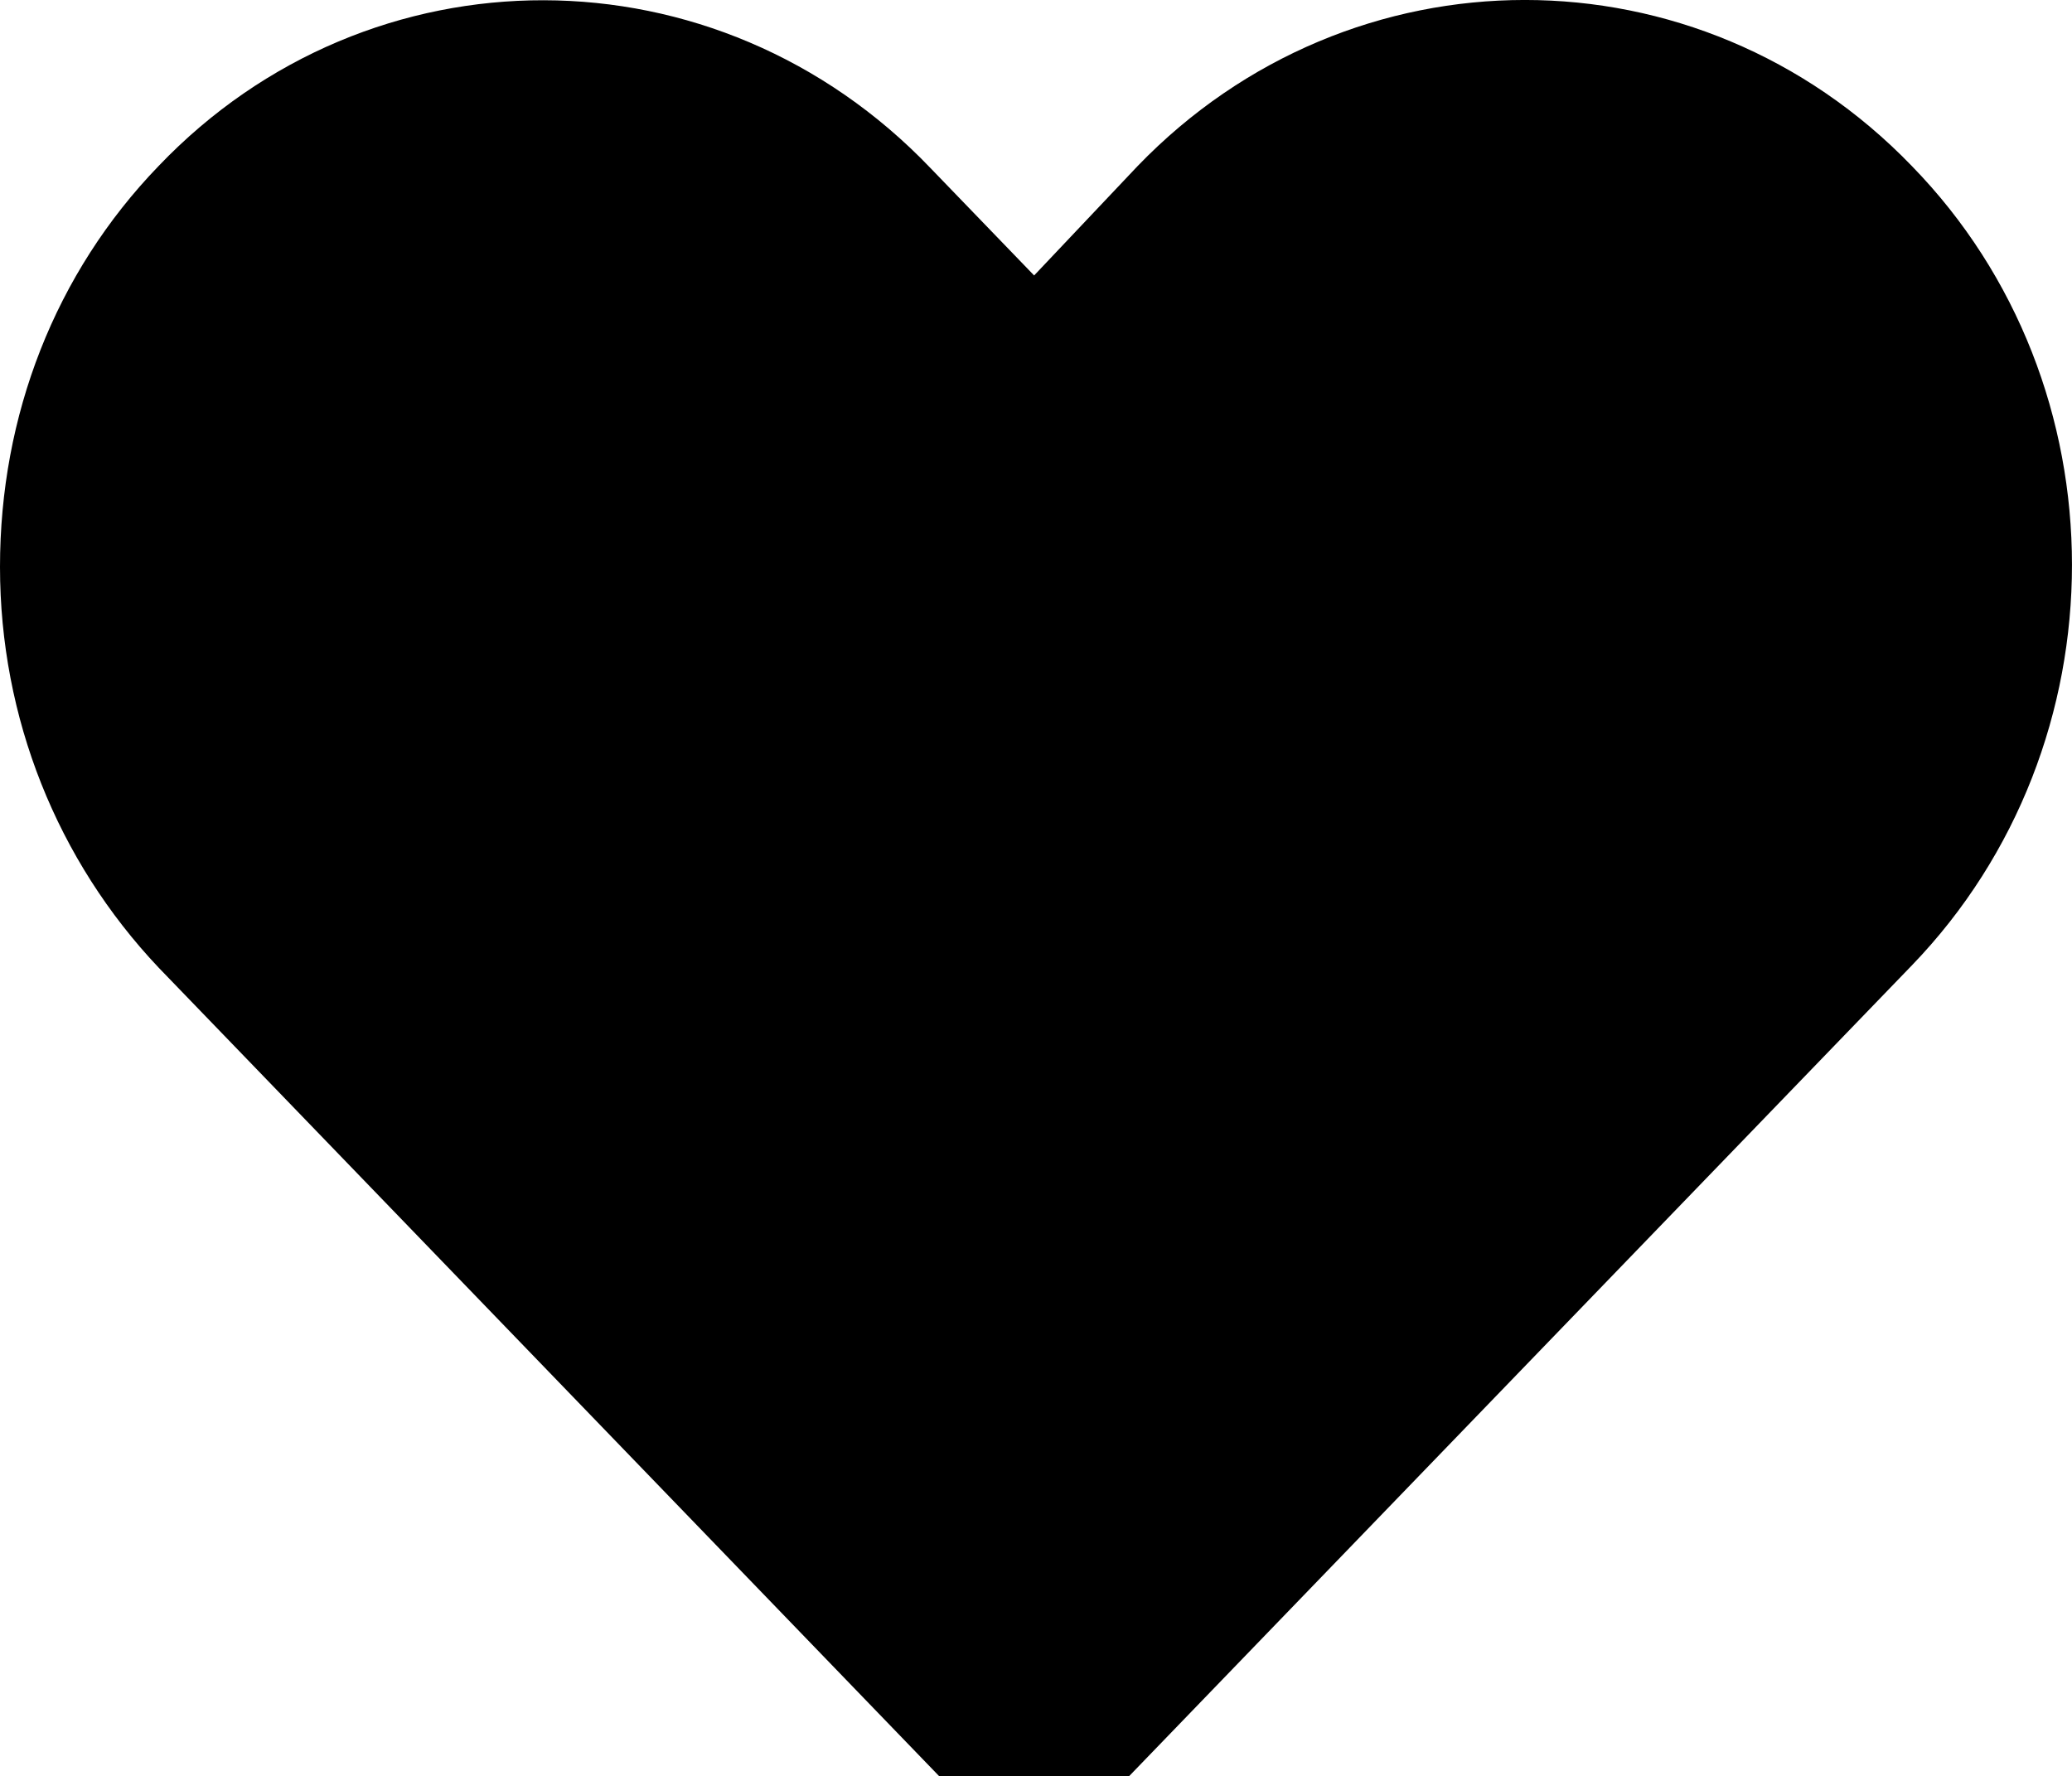
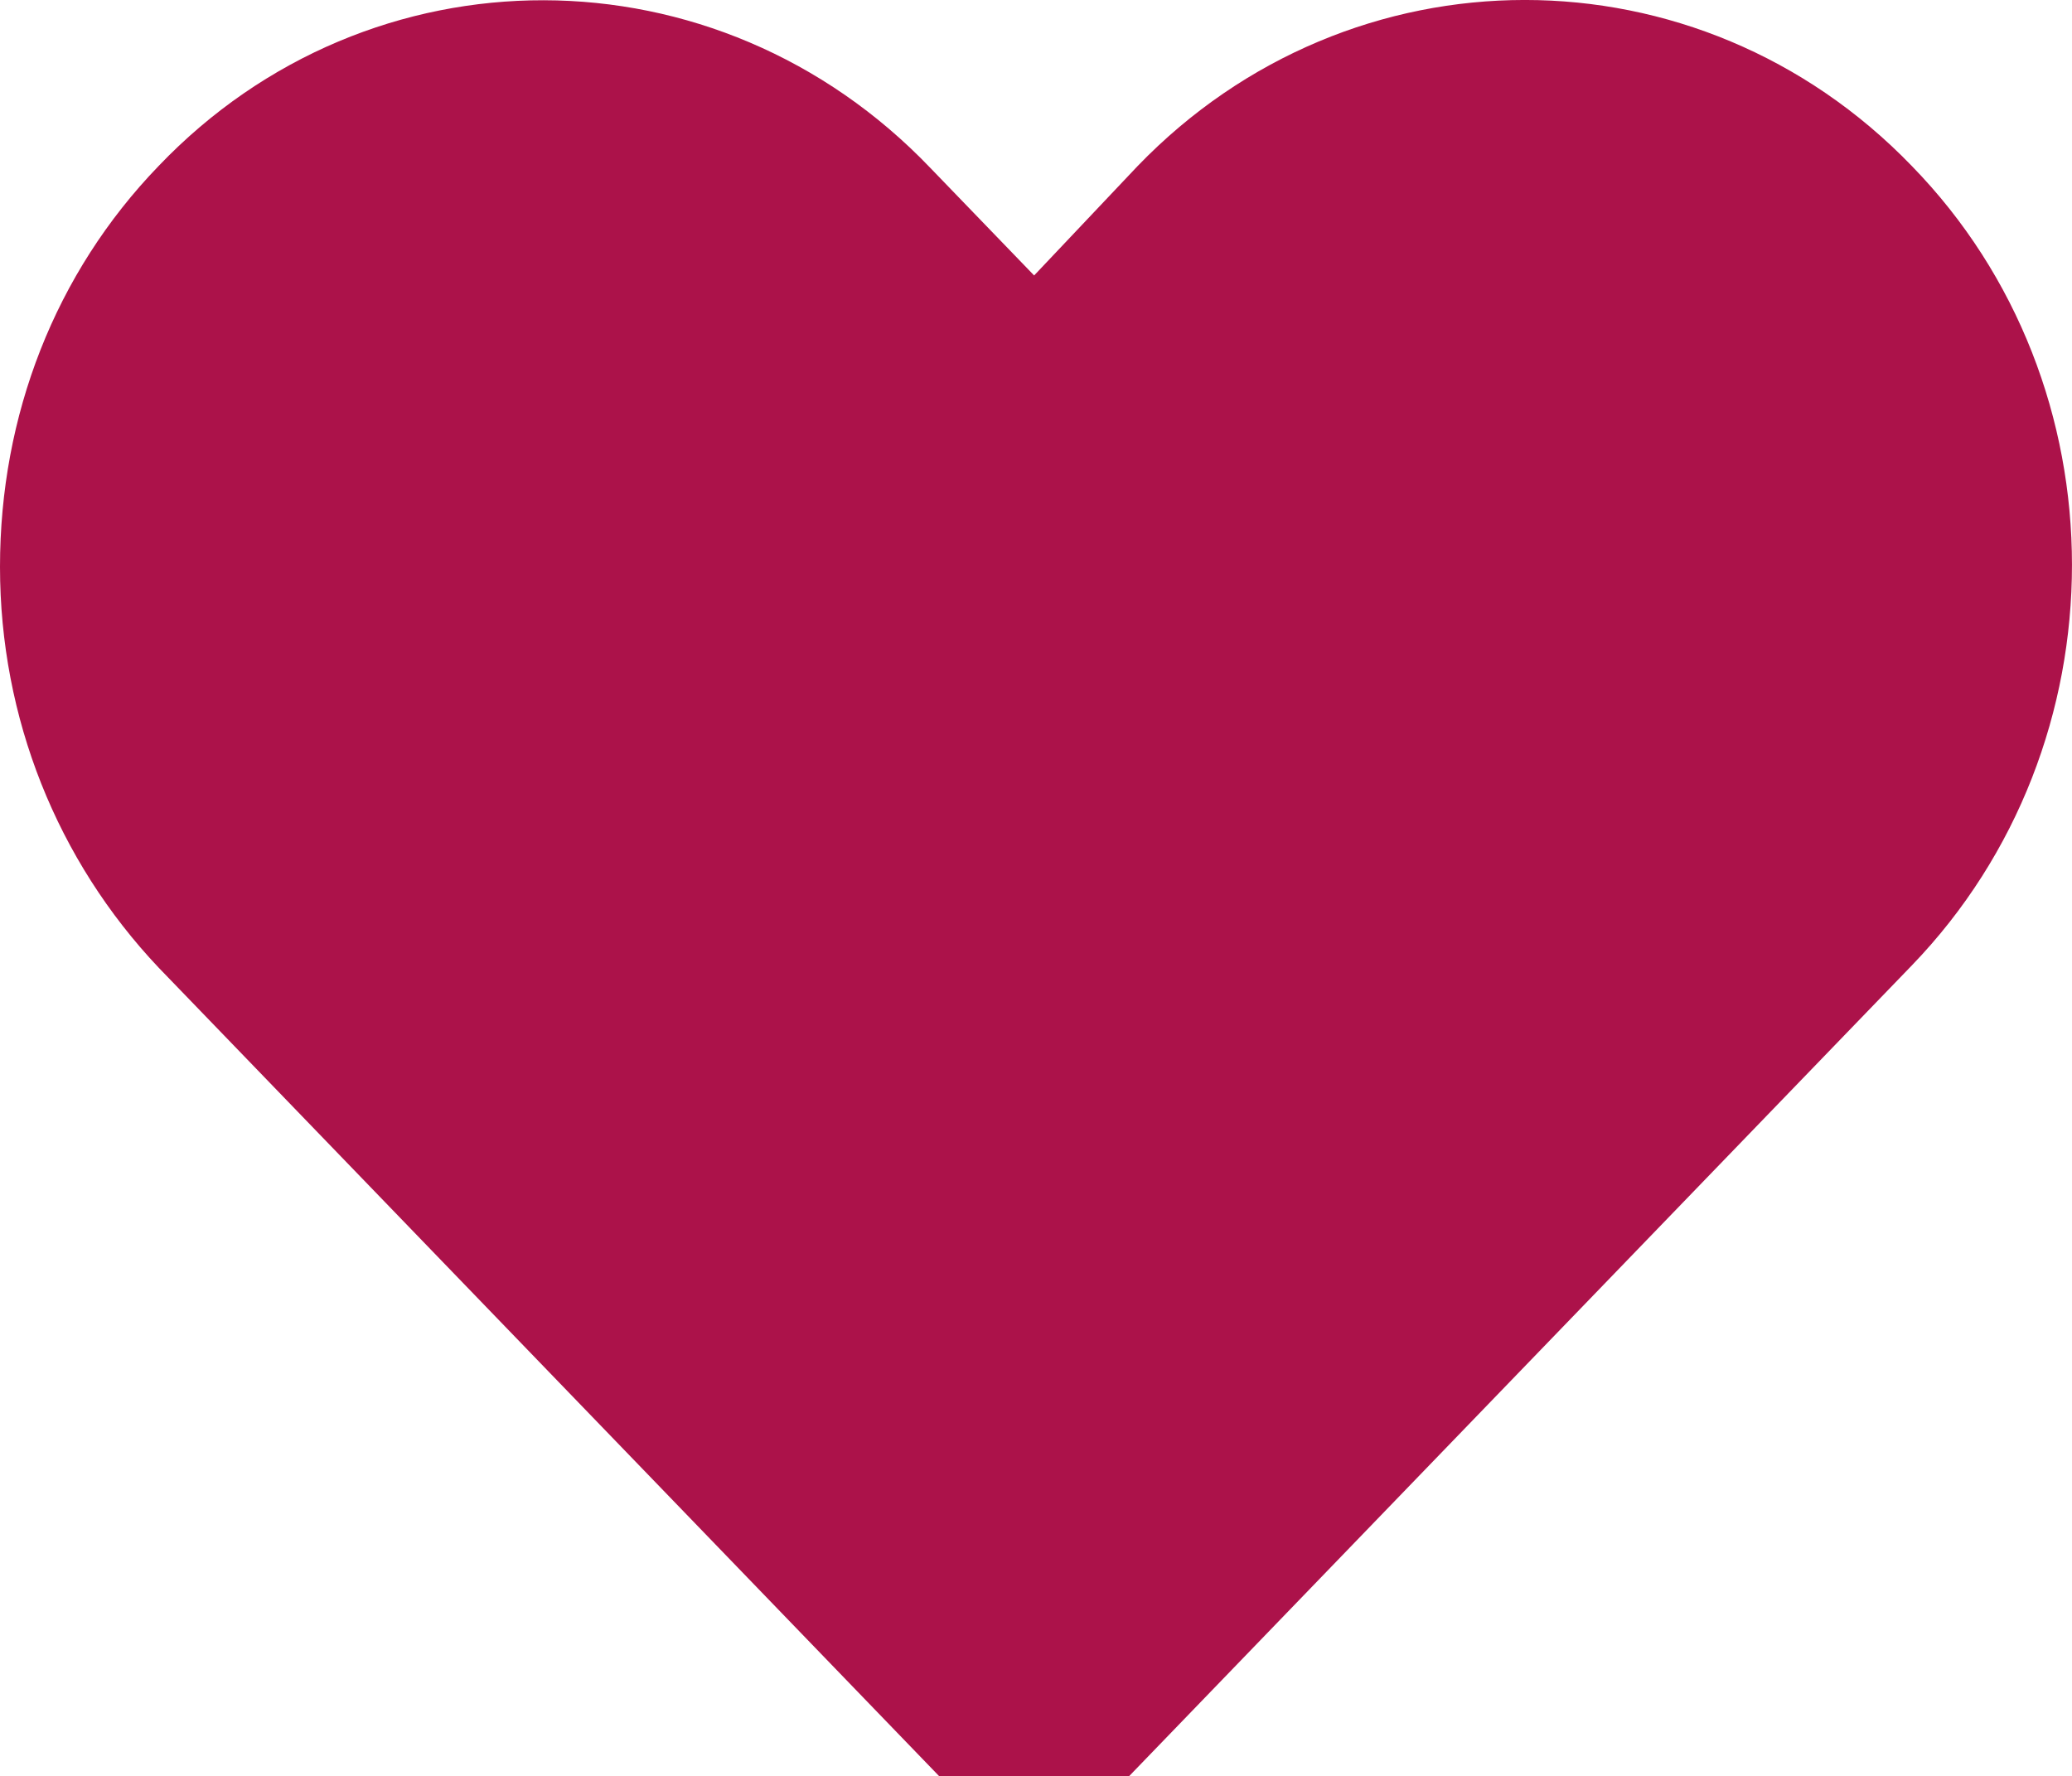
- <svg xmlns="http://www.w3.org/2000/svg" preserveAspectRatio="xMidYMid meet" viewBox="0 0 21 18" fill="none">
-   <path fill-rule="evenodd" clip-rule="evenodd" d="M19.376 1.682C21.541 3.902 21.541 7.543 19.376 9.786L10.481 19L1.608 9.808C0.579 8.72 0 7.277 0 5.745C0 4.213 0.557 2.77 1.608 1.682C3.751 -0.561 7.266 -0.561 9.431 1.704L10.481 2.792L11.531 1.682C13.696 -0.561 17.212 -0.561 19.376 1.682Z" fill="black" />
+ <svg xmlns="http://www.w3.org/2000/svg" preserveAspectRatio="xMidYMid meet" viewBox="0 0 21 18" fill="#AC124A">
+   <path fill-rule="evenodd" clip-rule="evenodd" d="M19.376 1.682C21.541 3.902 21.541 7.543 19.376 9.786L10.481 19L1.608 9.808C0.579 8.72 0 7.277 0 5.745C0 4.213 0.557 2.77 1.608 1.682C3.751 -0.561 7.266 -0.561 9.431 1.704L10.481 2.792L11.531 1.682C13.696 -0.561 17.212 -0.561 19.376 1.682Z" fill="#AC124A" />
</svg>
